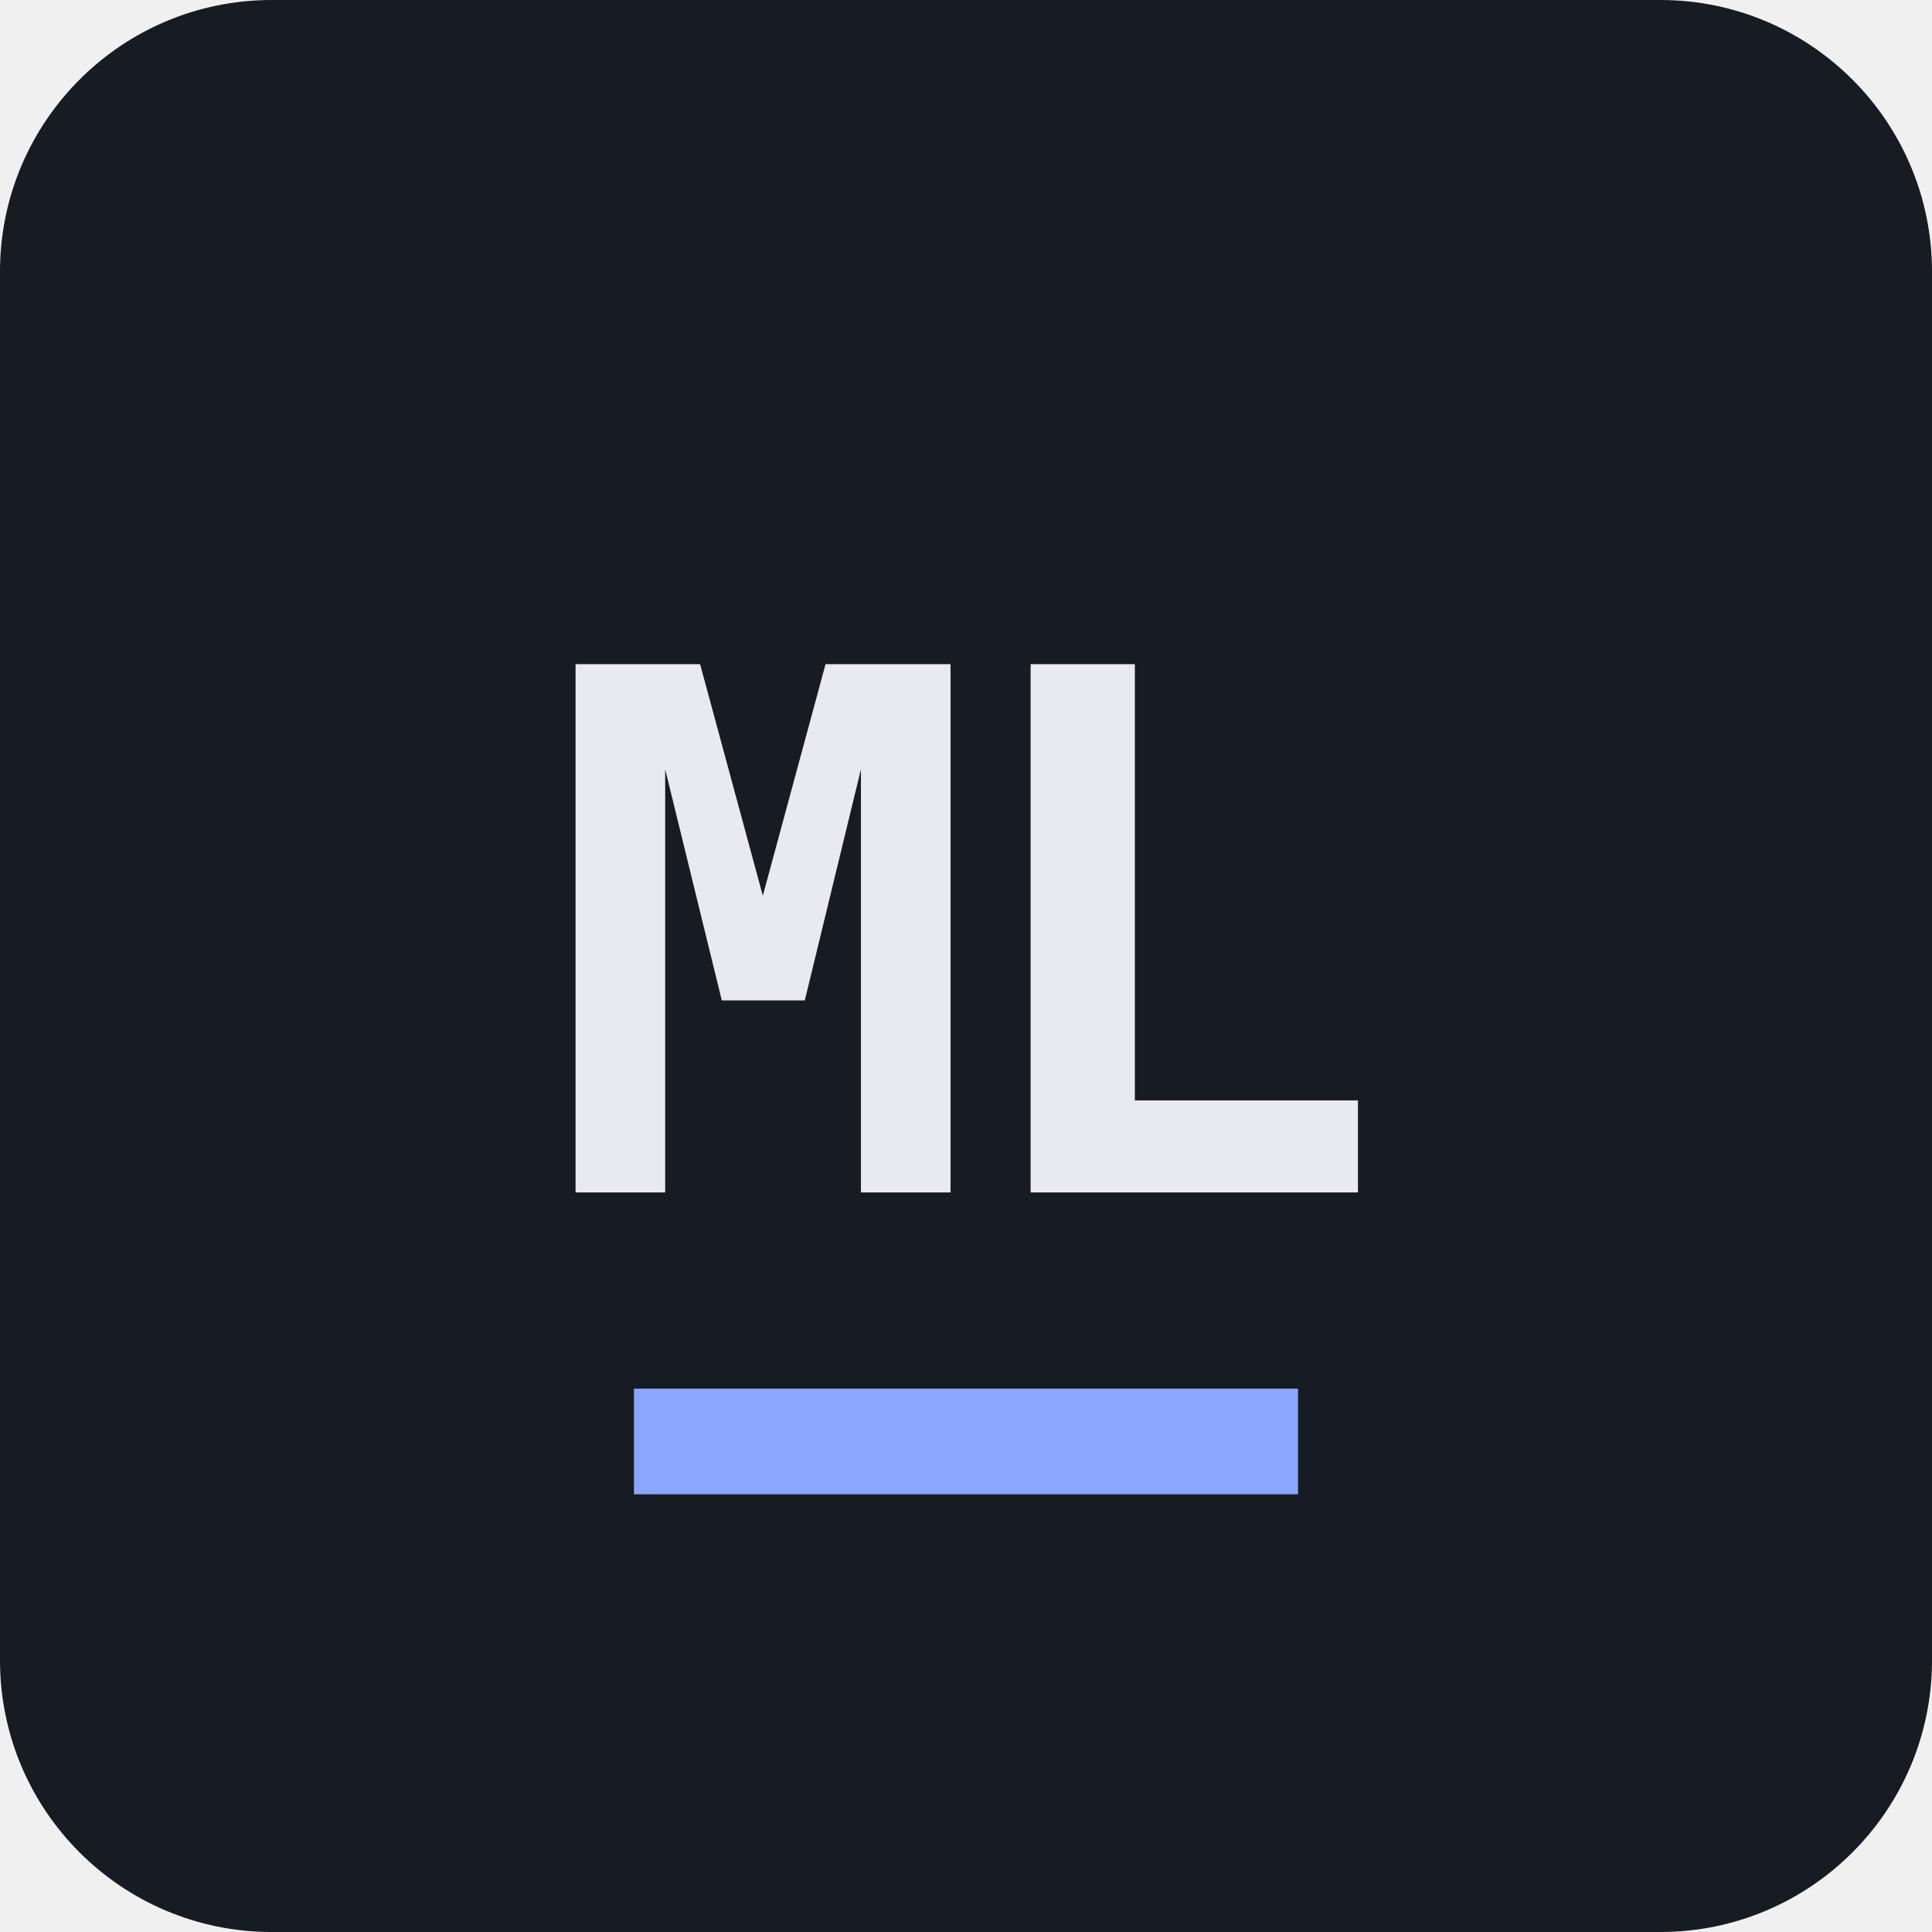
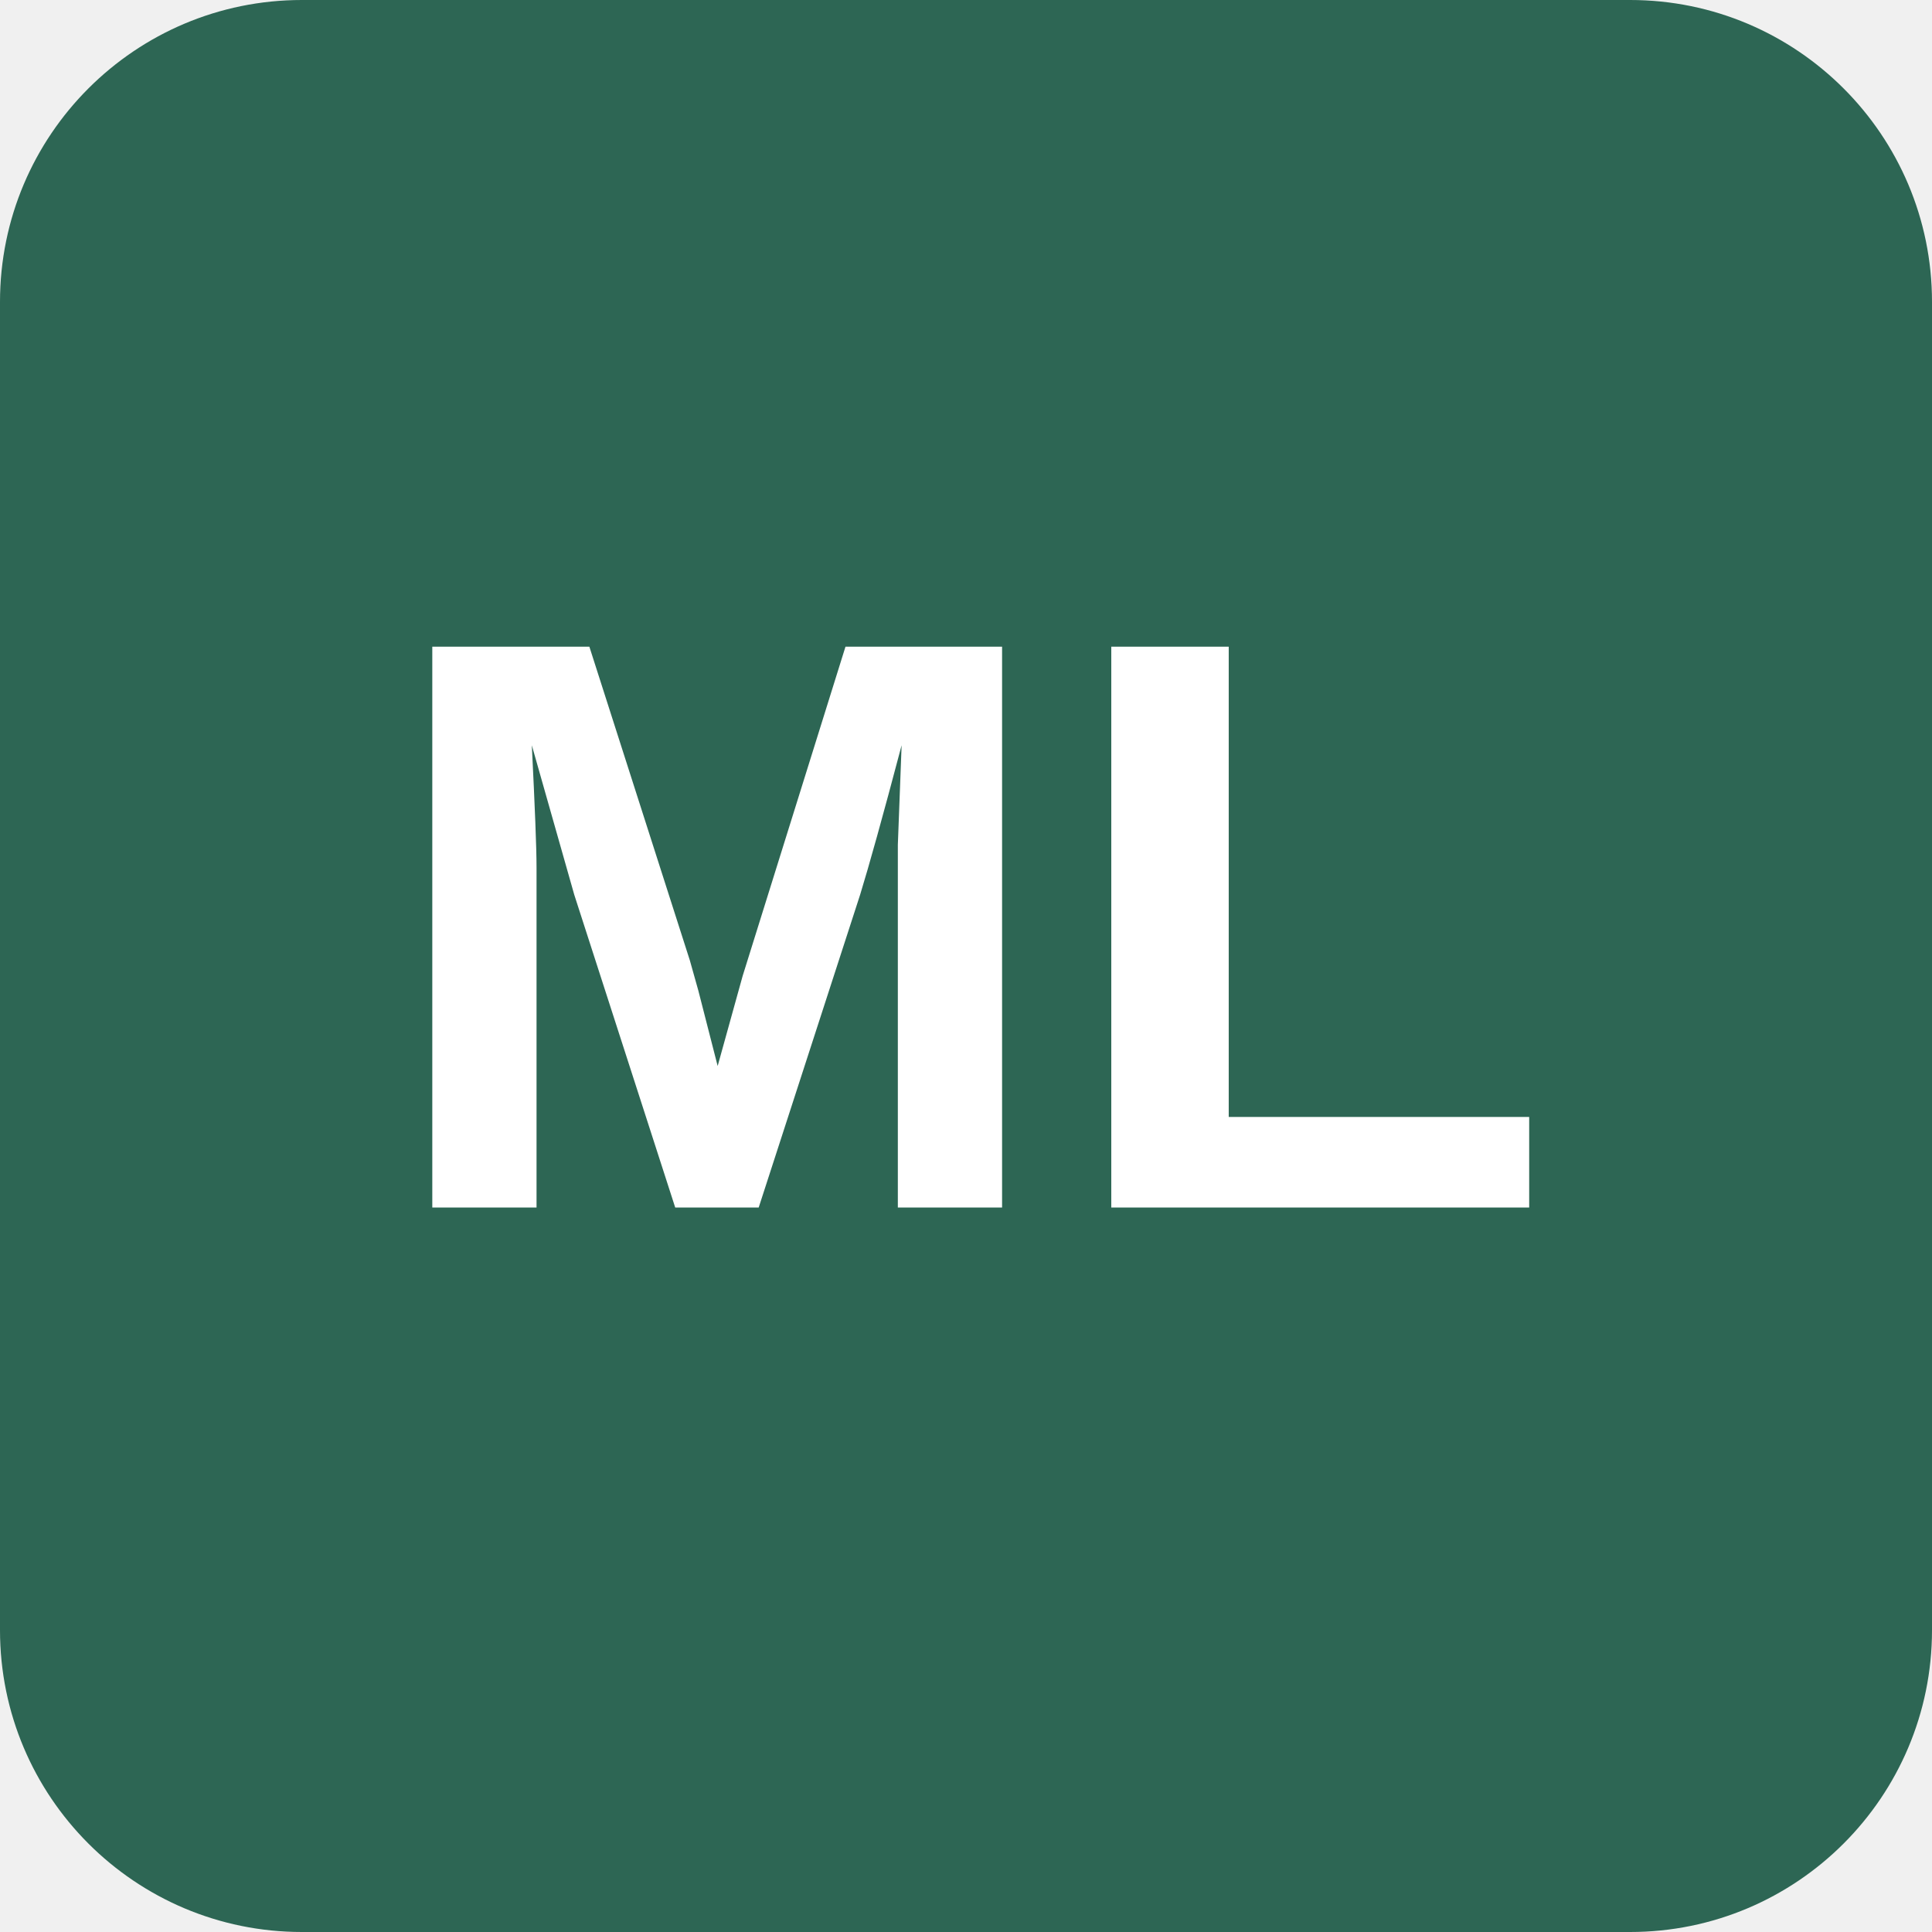
<svg xmlns="http://www.w3.org/2000/svg" viewBox="0 0 64 64">
-   <rect width="64" height="64" rx="9" fill="#171b22" />
-   <text x="32" y="39.5" text-anchor="middle" font-family="ui-monospace, 'SF Mono', Menlo, monospace" font-size="24" font-weight="700" letter-spacing="-1" fill="#e8eaf0">ML</text>
-   <rect x="21" y="46" width="22" height="3.5" fill="#8aa6ff" />
+   <rect width="64" height="64" rx="10" fill="#2d6654" />
+   <text x="32" y="40" text-anchor="middle" font-family="Arial,sans-serif" font-size="27" font-weight="600" fill="#fff">ML</text>
</svg>
